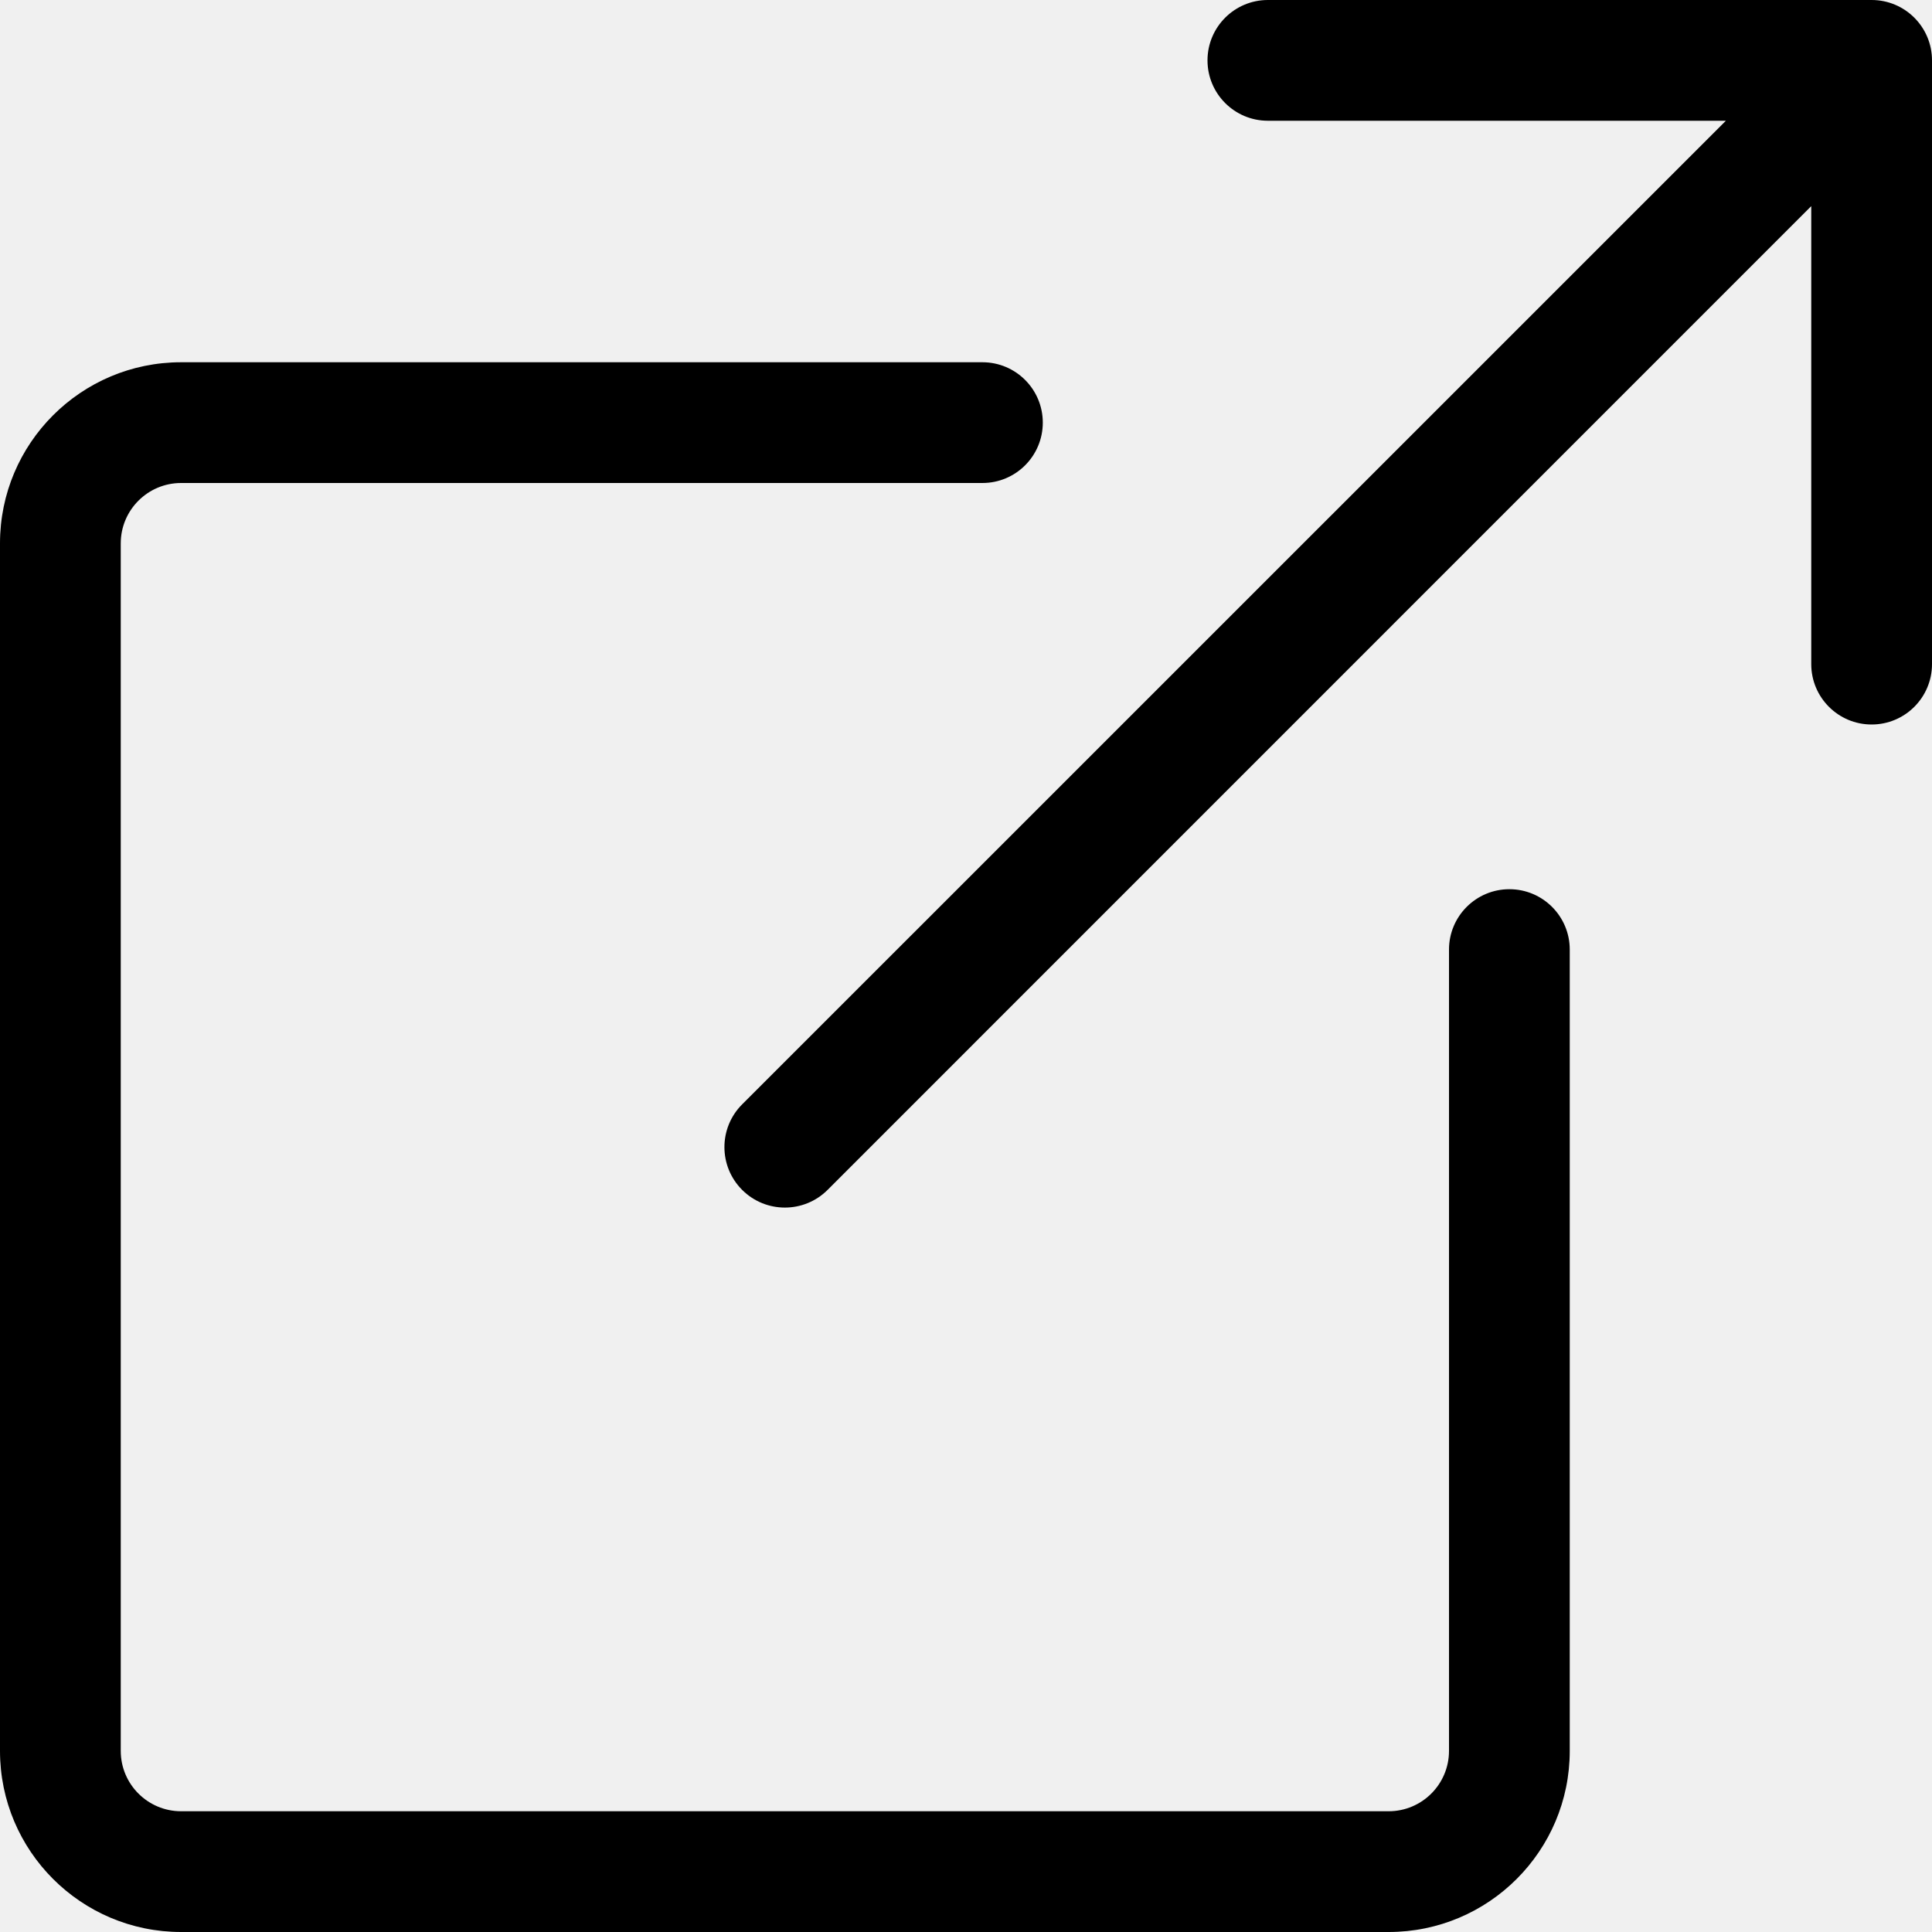
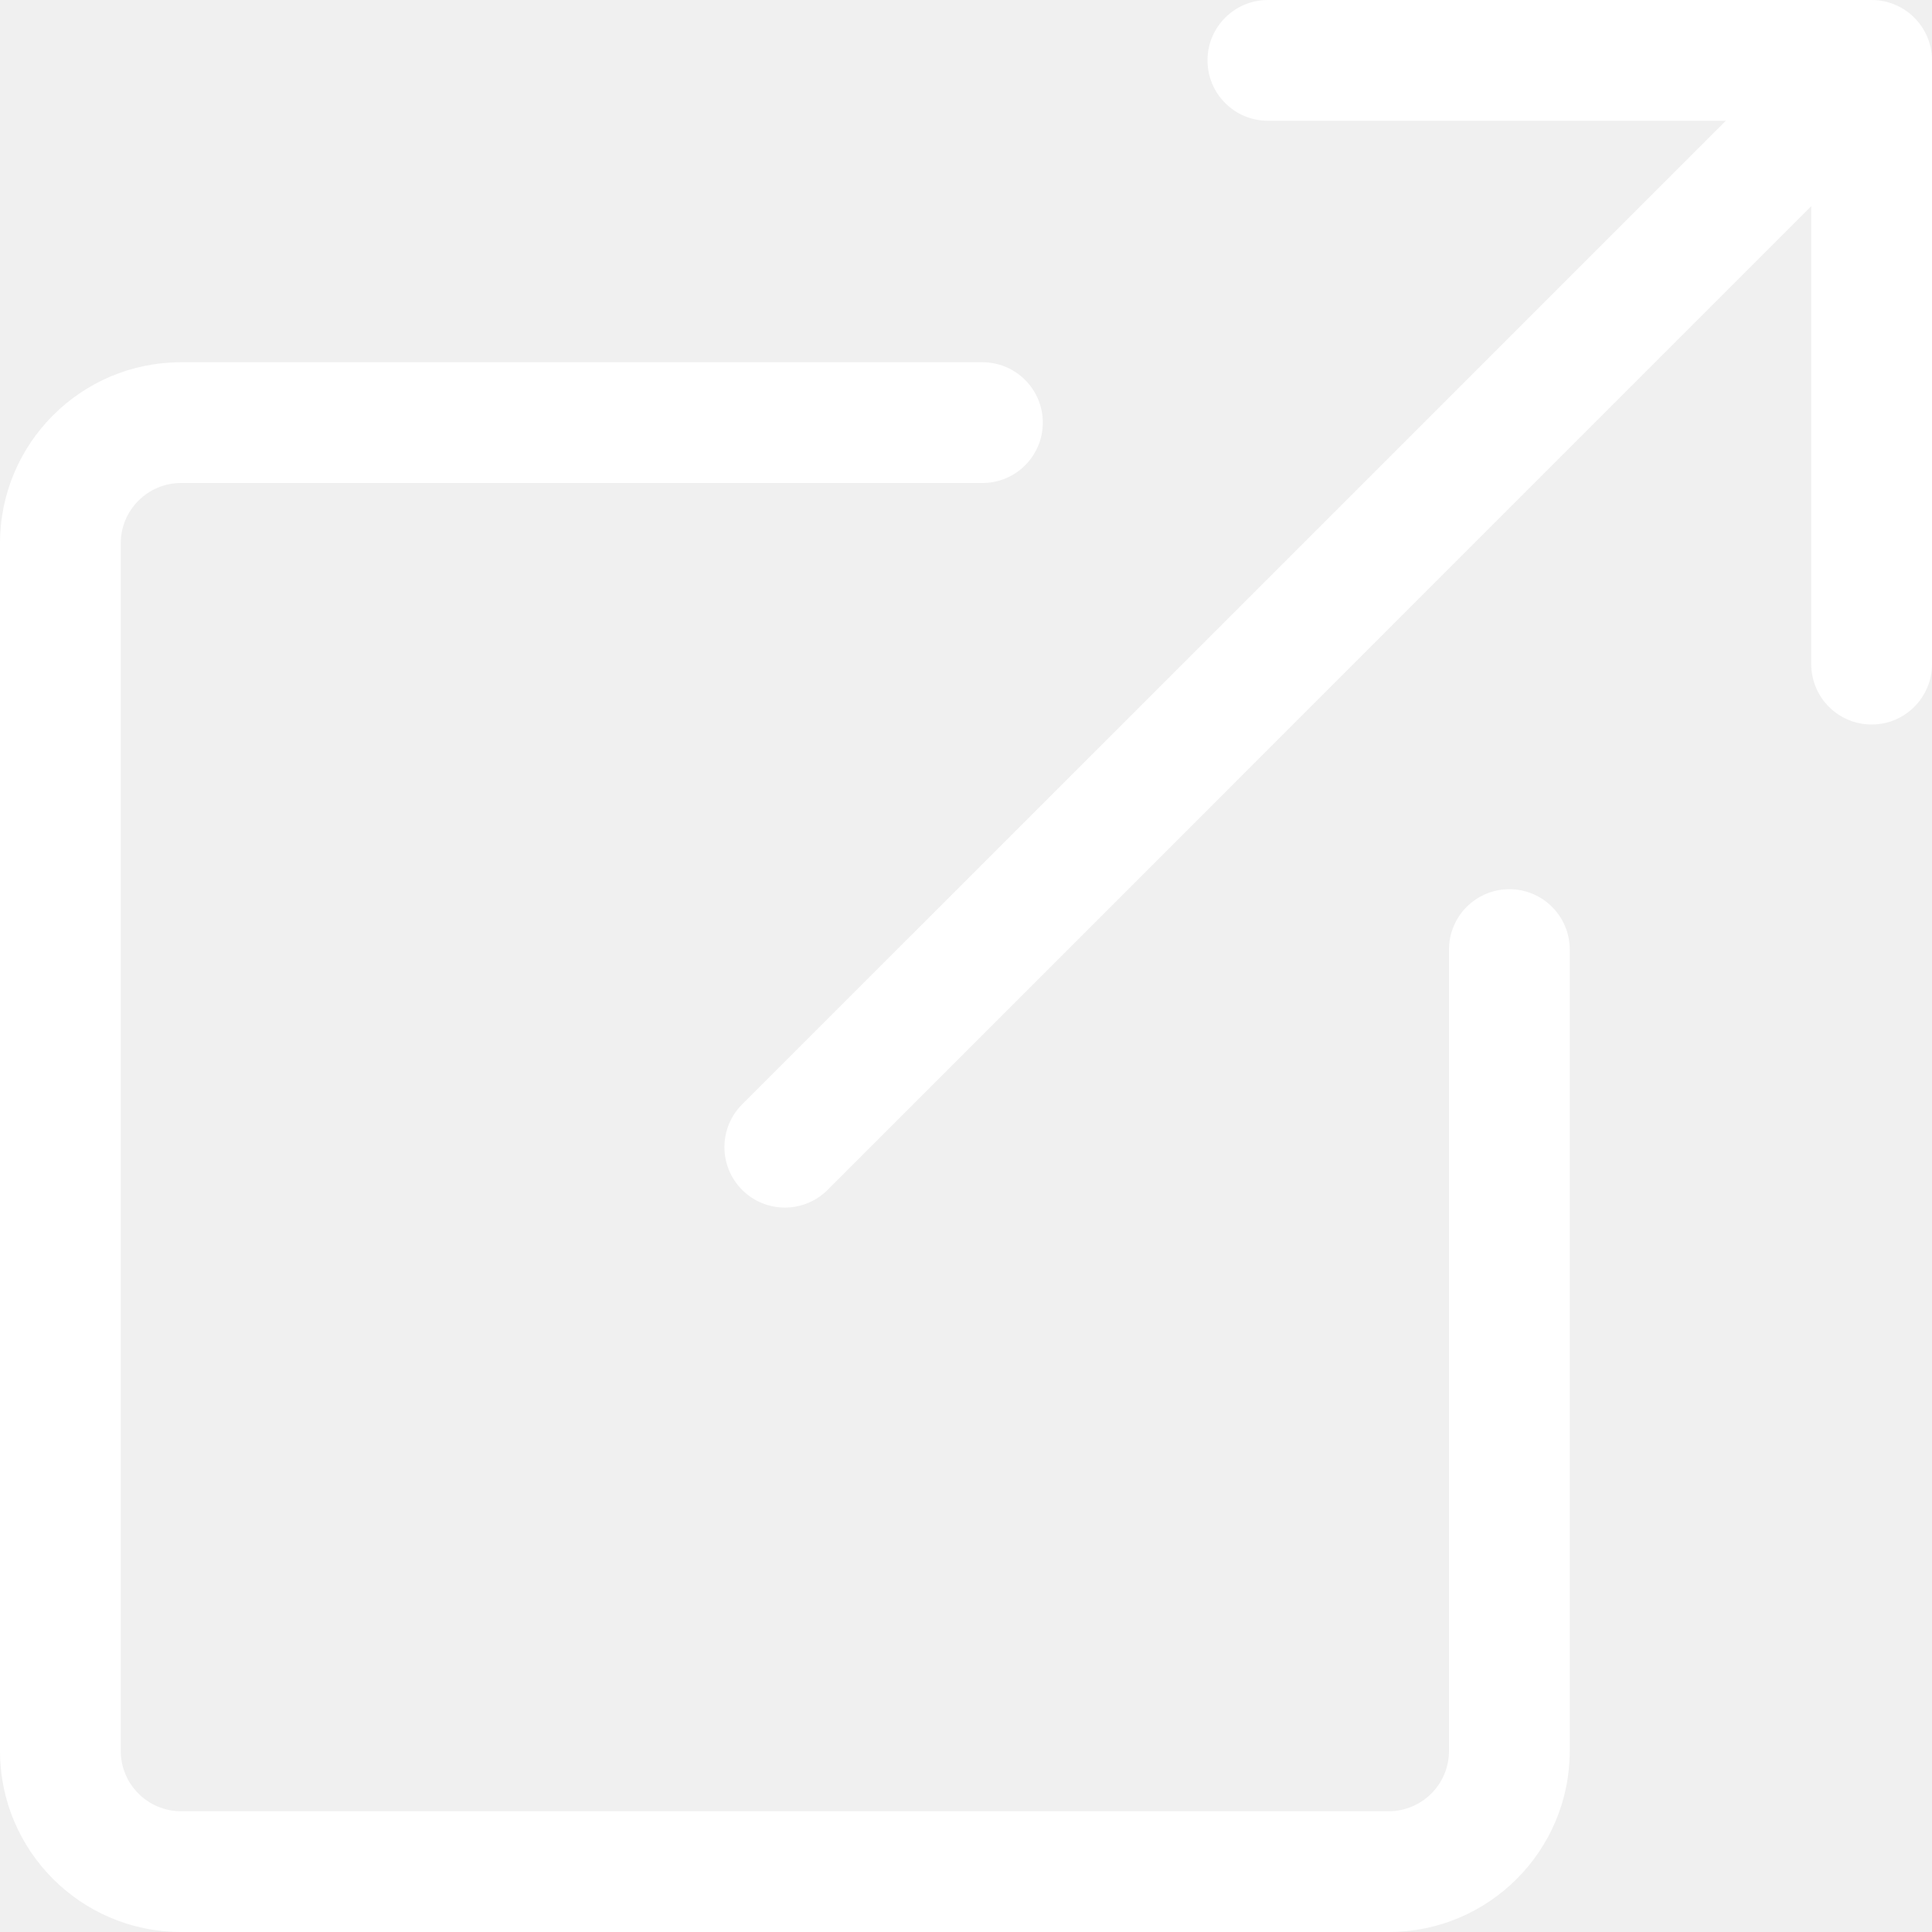
- <svg xmlns="http://www.w3.org/2000/svg" width="16" height="16" fill="currentColor" class="bi bi-box-arrow-up-right" viewBox="0 0 16 16">
+ <svg xmlns="http://www.w3.org/2000/svg" width="16" height="16" fill="white" class="bi bi-box-arrow-up-right" viewBox="0 0 16 16">
  <path fill-rule="evenodd" d="M8.636 3.5a.5.5 0 0 0-.5-.5H1.5A1.5 1.5 0 0 0 0 4.5v10A1.5 1.5 0 0 0 1.5 16h10a1.5 1.5 0 0 0 1.5-1.5V7.864a.5.5 0 0 0-1 0V14.5a.5.5 0 0 1-.5.5h-10a.5.5 0 0 1-.5-.5v-10a.5.5 0 0 1 .5-.5h6.636a.5.5 0 0 0 .5-.5" />
  <path fill-rule="evenodd" d="M16 .5a.5.5 0 0 0-.5-.5h-5a.5.5 0 0 0 0 1h3.793L6.146 9.146a.5.5 0 1 0 .708.708L15 1.707V5.5a.5.5 0 0 0 1 0z" />
</svg>
